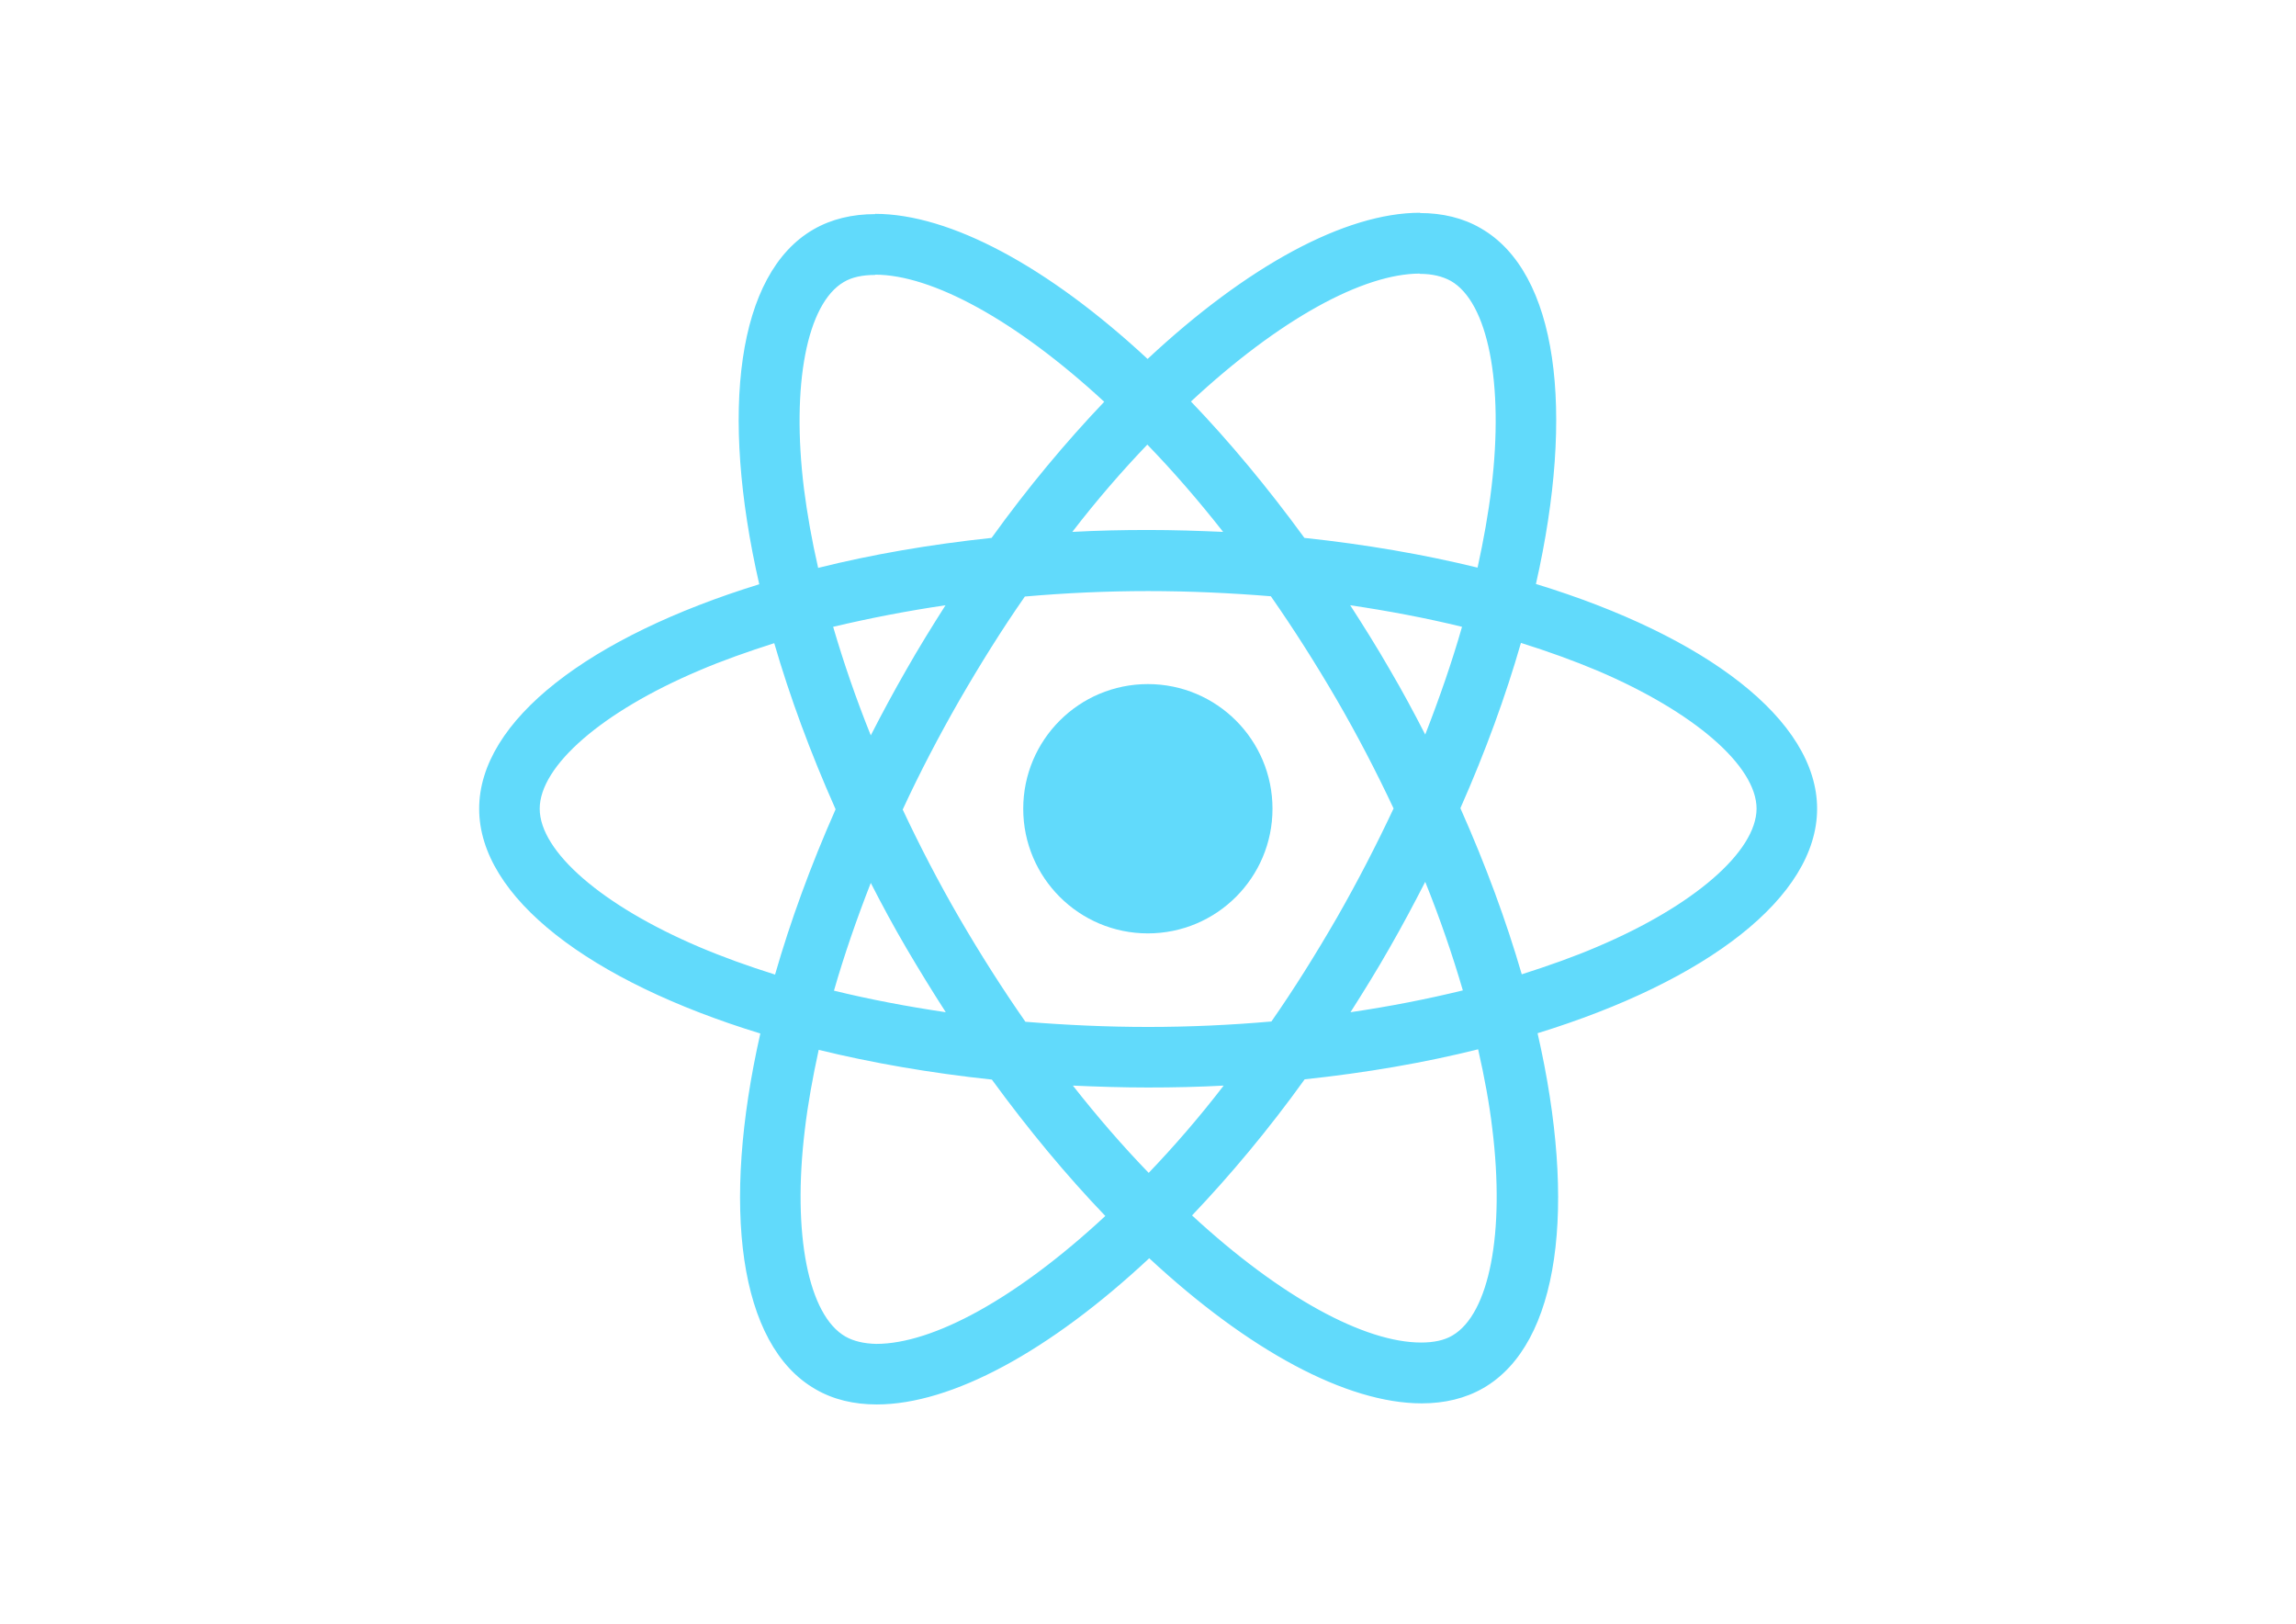
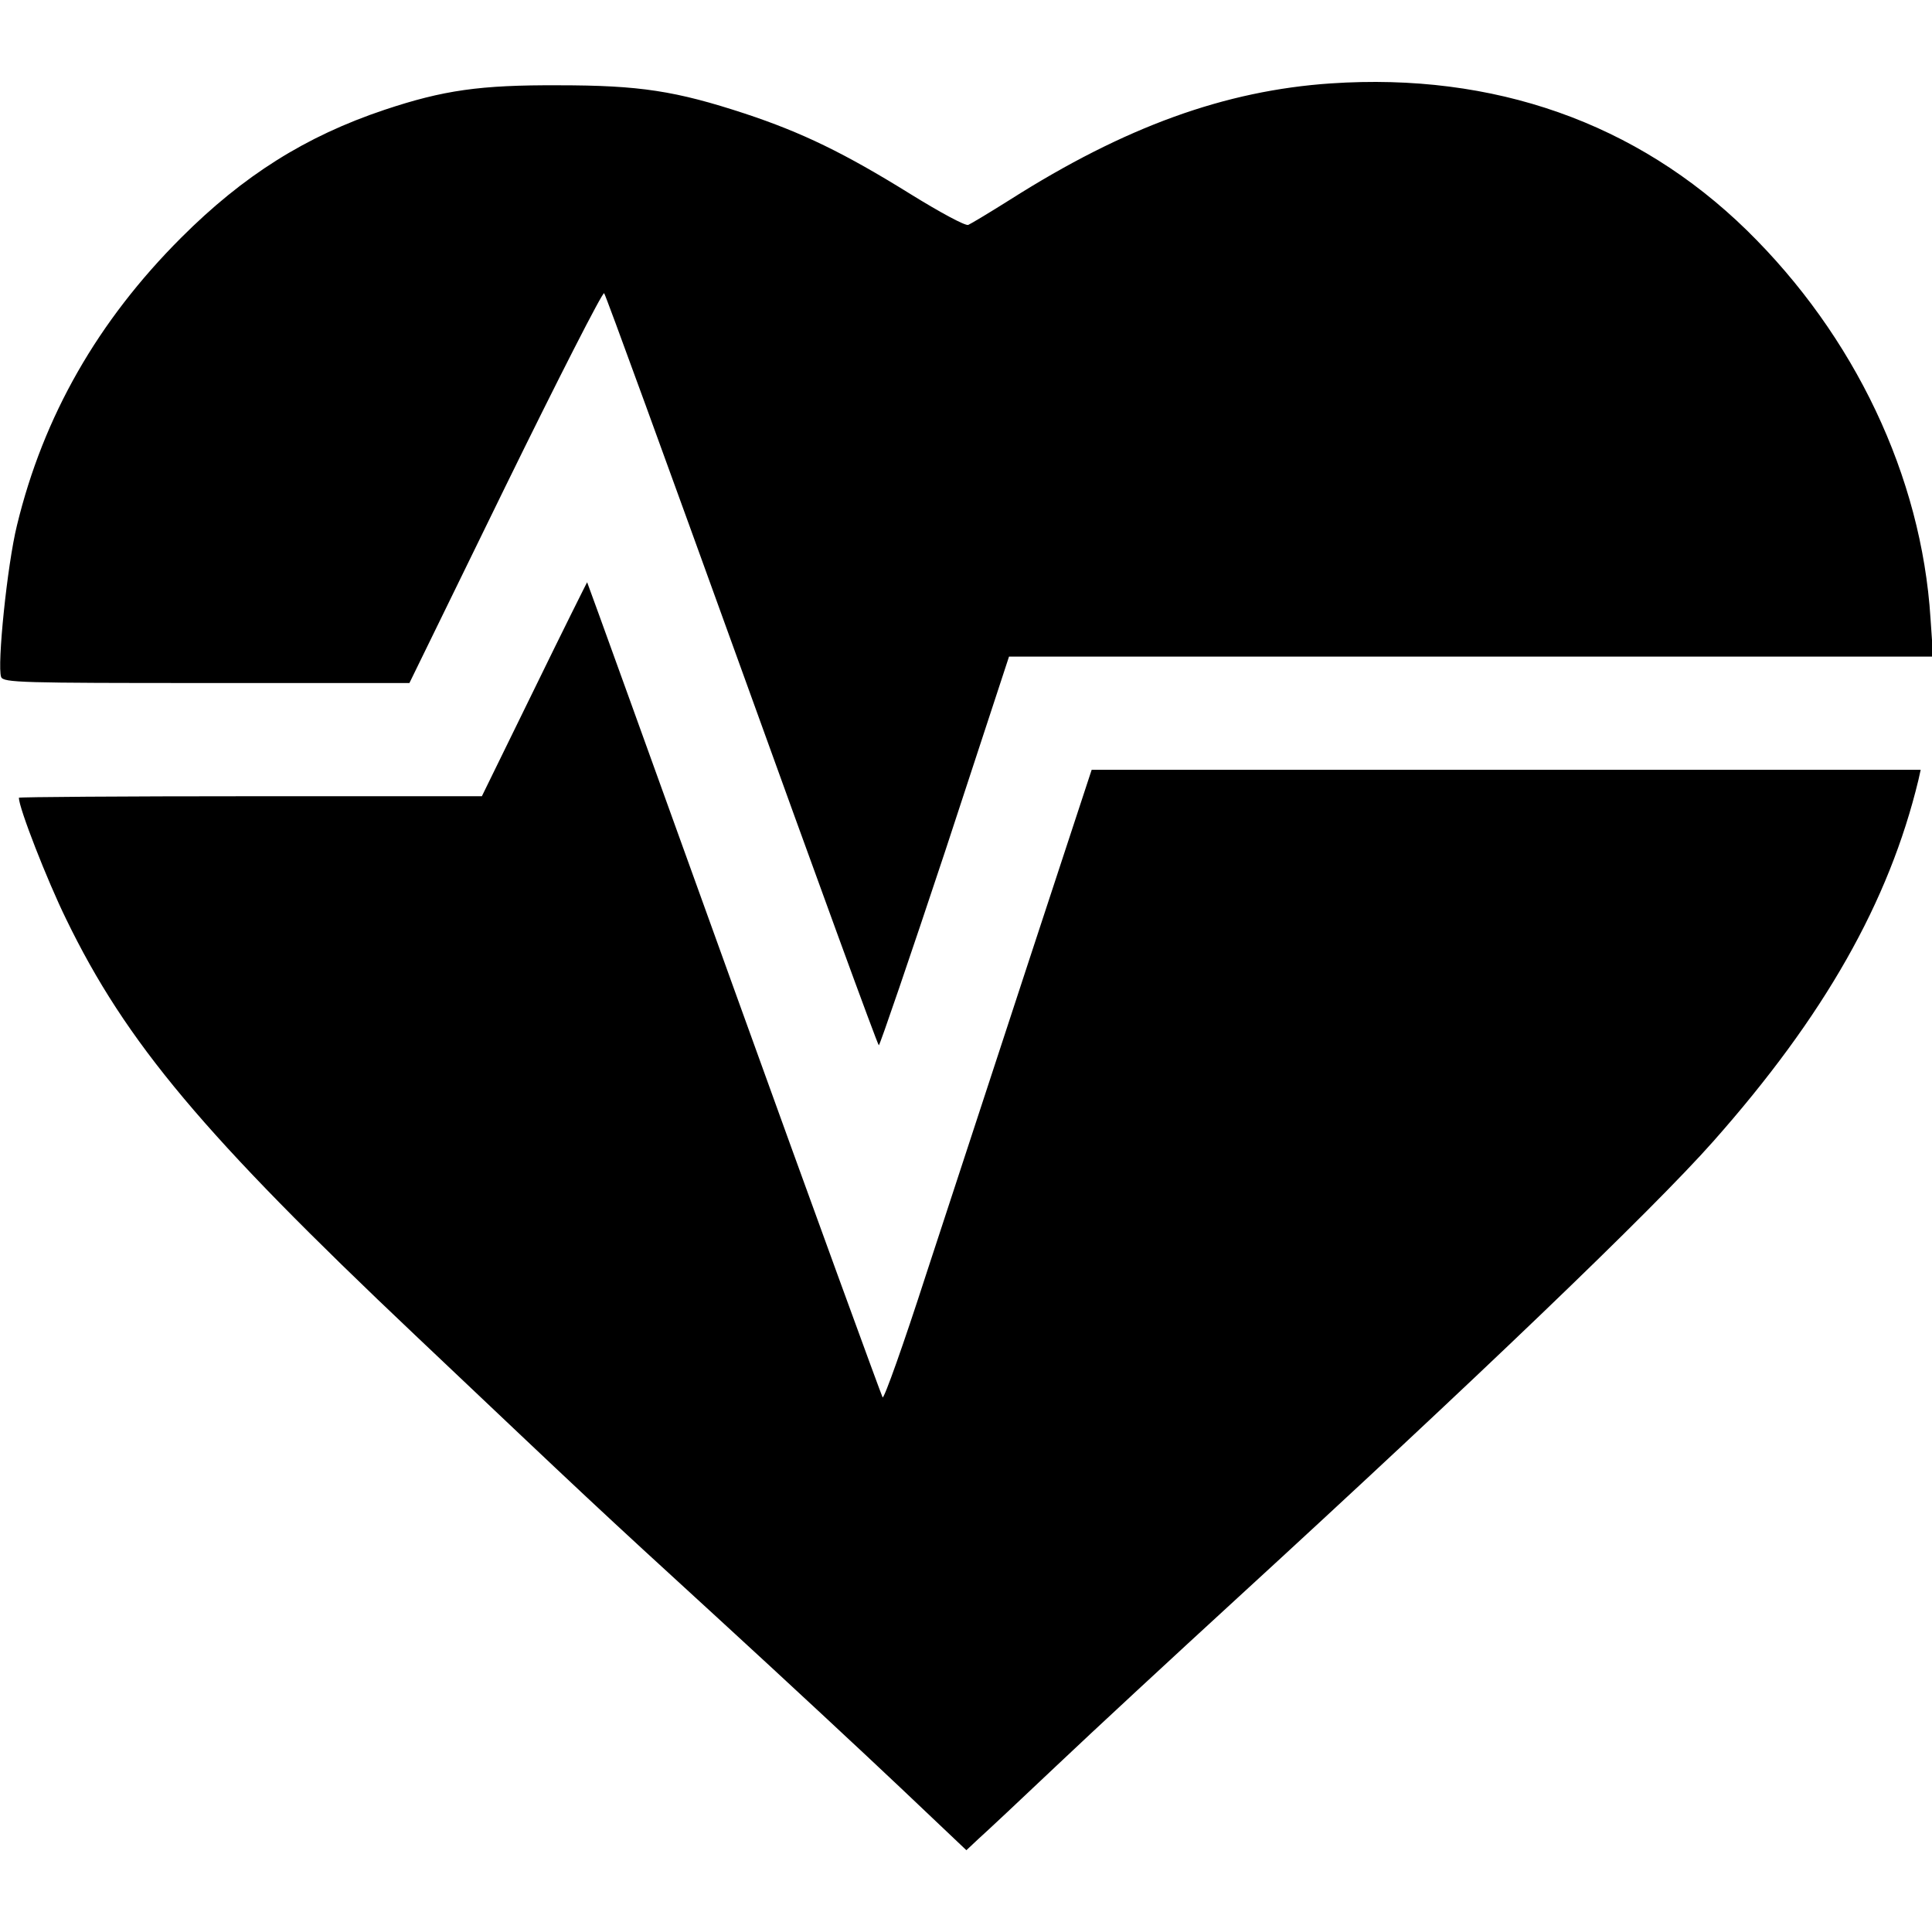
- <svg xmlns="http://www.w3.org/2000/svg" viewBox="0 0 841.9 595.3">
-   <g fill="#61DAFB">
-     <path d="M666.3 296.5c0-32.5-40.7-63.3-103.1-82.4 14.4-63.6 8-114.2-20.2-130.4-6.5-3.8-14.1-5.6-22.4-5.6v22.3c4.6 0 8.3.9 11.4 2.6 13.6 7.8 19.5 37.5 14.9 75.7-1.1 9.4-2.9 19.3-5.1 29.4-19.6-4.8-41-8.5-63.5-10.9-13.5-18.5-27.5-35.3-41.6-50 32.6-30.3 63.2-46.9 84-46.9V78c-27.5 0-63.5 19.6-99.9 53.6-36.4-33.8-72.4-53.2-99.9-53.2v22.3c20.7 0 51.4 16.5 84 46.6-14 14.7-28 31.4-41.3 49.9-22.6 2.4-44 6.1-63.6 11-2.3-10-4-19.7-5.2-29-4.7-38.2 1.1-67.9 14.6-75.8 3-1.8 6.9-2.6 11.5-2.6V78.5c-8.4 0-16 1.8-22.6 5.6-28.1 16.2-34.4 66.7-19.9 130.1-62.2 19.2-102.7 49.9-102.7 82.3 0 32.5 40.7 63.3 103.1 82.4-14.4 63.6-8 114.2 20.2 130.4 6.5 3.8 14.1 5.6 22.5 5.6 27.5 0 63.5-19.6 99.9-53.6 36.4 33.8 72.4 53.2 99.9 53.2 8.4 0 16-1.8 22.6-5.6 28.1-16.2 34.4-66.7 19.9-130.1 62-19.1 102.5-49.9 102.5-82.3zm-130.2-66.7c-3.7 12.9-8.3 26.2-13.5 39.5-4.1-8-8.4-16-13.1-24-4.6-8-9.5-15.8-14.4-23.4 14.2 2.1 27.9 4.7 41 7.9zm-45.8 106.5c-7.8 13.5-15.8 26.3-24.1 38.2-14.9 1.3-30 2-45.2 2-15.1 0-30.2-.7-45-1.9-8.3-11.9-16.4-24.6-24.2-38-7.6-13.1-14.5-26.4-20.8-39.8 6.2-13.4 13.2-26.8 20.7-39.9 7.8-13.5 15.8-26.3 24.1-38.2 14.9-1.3 30-2 45.2-2 15.1 0 30.2.7 45 1.9 8.3 11.9 16.4 24.6 24.2 38 7.6 13.1 14.5 26.4 20.8 39.8-6.3 13.4-13.2 26.8-20.7 39.9zm32.3-13c5.4 13.4 10 26.8 13.8 39.8-13.1 3.2-26.9 5.9-41.2 8 4.9-7.7 9.8-15.6 14.4-23.7 4.6-8 8.9-16.1 13-24.1zM421.2 430c-9.3-9.6-18.6-20.3-27.8-32 9 .4 18.2.7 27.5.7 9.4 0 18.7-.2 27.8-.7-9 11.7-18.3 22.4-27.5 32zm-74.4-58.9c-14.2-2.1-27.9-4.7-41-7.9 3.7-12.9 8.3-26.2 13.5-39.5 4.1 8 8.4 16 13.1 24 4.7 8 9.5 15.8 14.4 23.4zM420.7 163c9.3 9.6 18.6 20.3 27.8 32-9-.4-18.2-.7-27.5-.7-9.4 0-18.7.2-27.8.7 9-11.7 18.3-22.4 27.5-32zm-74 58.9c-4.9 7.7-9.8 15.6-14.4 23.7-4.6 8-8.9 16-13 24-5.4-13.4-10-26.8-13.8-39.8 13.1-3.1 26.9-5.8 41.2-7.9zm-90.5 125.2c-35.4-15.1-58.3-34.9-58.3-50.6 0-15.7 22.9-35.6 58.3-50.6 8.6-3.7 18-7 27.7-10.1 5.7 19.6 13.2 40 22.5 60.9-9.2 20.8-16.6 41.1-22.2 60.6-9.9-3.1-19.3-6.5-28-10.2zM310 490c-13.6-7.8-19.5-37.5-14.9-75.7 1.1-9.4 2.9-19.3 5.1-29.4 19.6 4.8 41 8.5 63.5 10.9 13.5 18.5 27.5 35.3 41.6 50-32.6 30.3-63.2 46.9-84 46.9-4.5-.1-8.3-1-11.3-2.7zm237.2-76.2c4.7 38.2-1.1 67.9-14.6 75.8-3 1.8-6.9 2.6-11.5 2.6-20.7 0-51.4-16.5-84-46.6 14-14.7 28-31.4 41.3-49.9 22.6-2.4 44-6.1 63.6-11 2.3 10.1 4.1 19.8 5.2 29.1zm38.5-66.7c-8.6 3.7-18 7-27.7 10.1-5.7-19.6-13.2-40-22.5-60.9 9.2-20.8 16.6-41.1 22.2-60.6 9.9 3.1 19.3 6.5 28.1 10.2 35.4 15.1 58.3 34.9 58.3 50.6-.1 15.7-23 35.6-58.4 50.6zM320.8 78.4z" />
-     <circle cx="420.9" cy="296.5" r="45.7" />
-     <path d="M520.5 78.1z" />
+ <svg xmlns="http://www.w3.org/2000/svg" version="1.0" width="512pt" height="511pt" viewBox="0 0 512 511" preserveAspectRatio="xMidYMid meet">
+   <g transform="translate(0,511) scale(0.1,-0.1)" fill="#000000" stroke="none">
+     <path d="M3527 4889 c-281 -19 -546 -115 -850 -308 -54 -34 -104 -64 -111 -67 -8 -3 -76 34 -152 81 -177 110 -289 164 -440 214 -183 60 -278 75 -494 75 -208 1 -305 -13 -461 -65 -209 -70 -374 -174 -539 -339 -221 -221 -365 -473 -435 -762 -26 -105 -53 -372 -42 -402 6 -15 54 -16 544 -16 l538 0 254 520 c140 286 258 517 262 513 4 -4 168 -455 365 -1000 197 -546 360 -993 363 -993 3 1 82 232 176 515 l169 515 1225 0 1224 0 -7 102 c-24 376 -201 748 -487 1028 -292 285 -670 418 -1102 389z" />
+     <path d="M1416 3284 l-139 -284 -614 0 c-337 0 -613 -2 -613 -4 0 -27 75 -219 125 -321 159 -328 365 -573 925 -1103 472 -447 466 -442 810 -757 168 -154 383 -354 478 -444 l173 -164 32 30 c18 16 111 103 207 194 96 91 312 291 480 445 626 574 1099 1027 1260 1209 295 333 466 635 544 958 l6 27 -1098 0 -1099 0 -165 -502 c-91 -277 -214 -653 -274 -836 -59 -183 -111 -329 -115 -325 -3 5 -181 492 -394 1083 -213 591 -388 1076 -389 1077 0 1 -64 -127 -140 -283z" />
  </g>
</svg>
